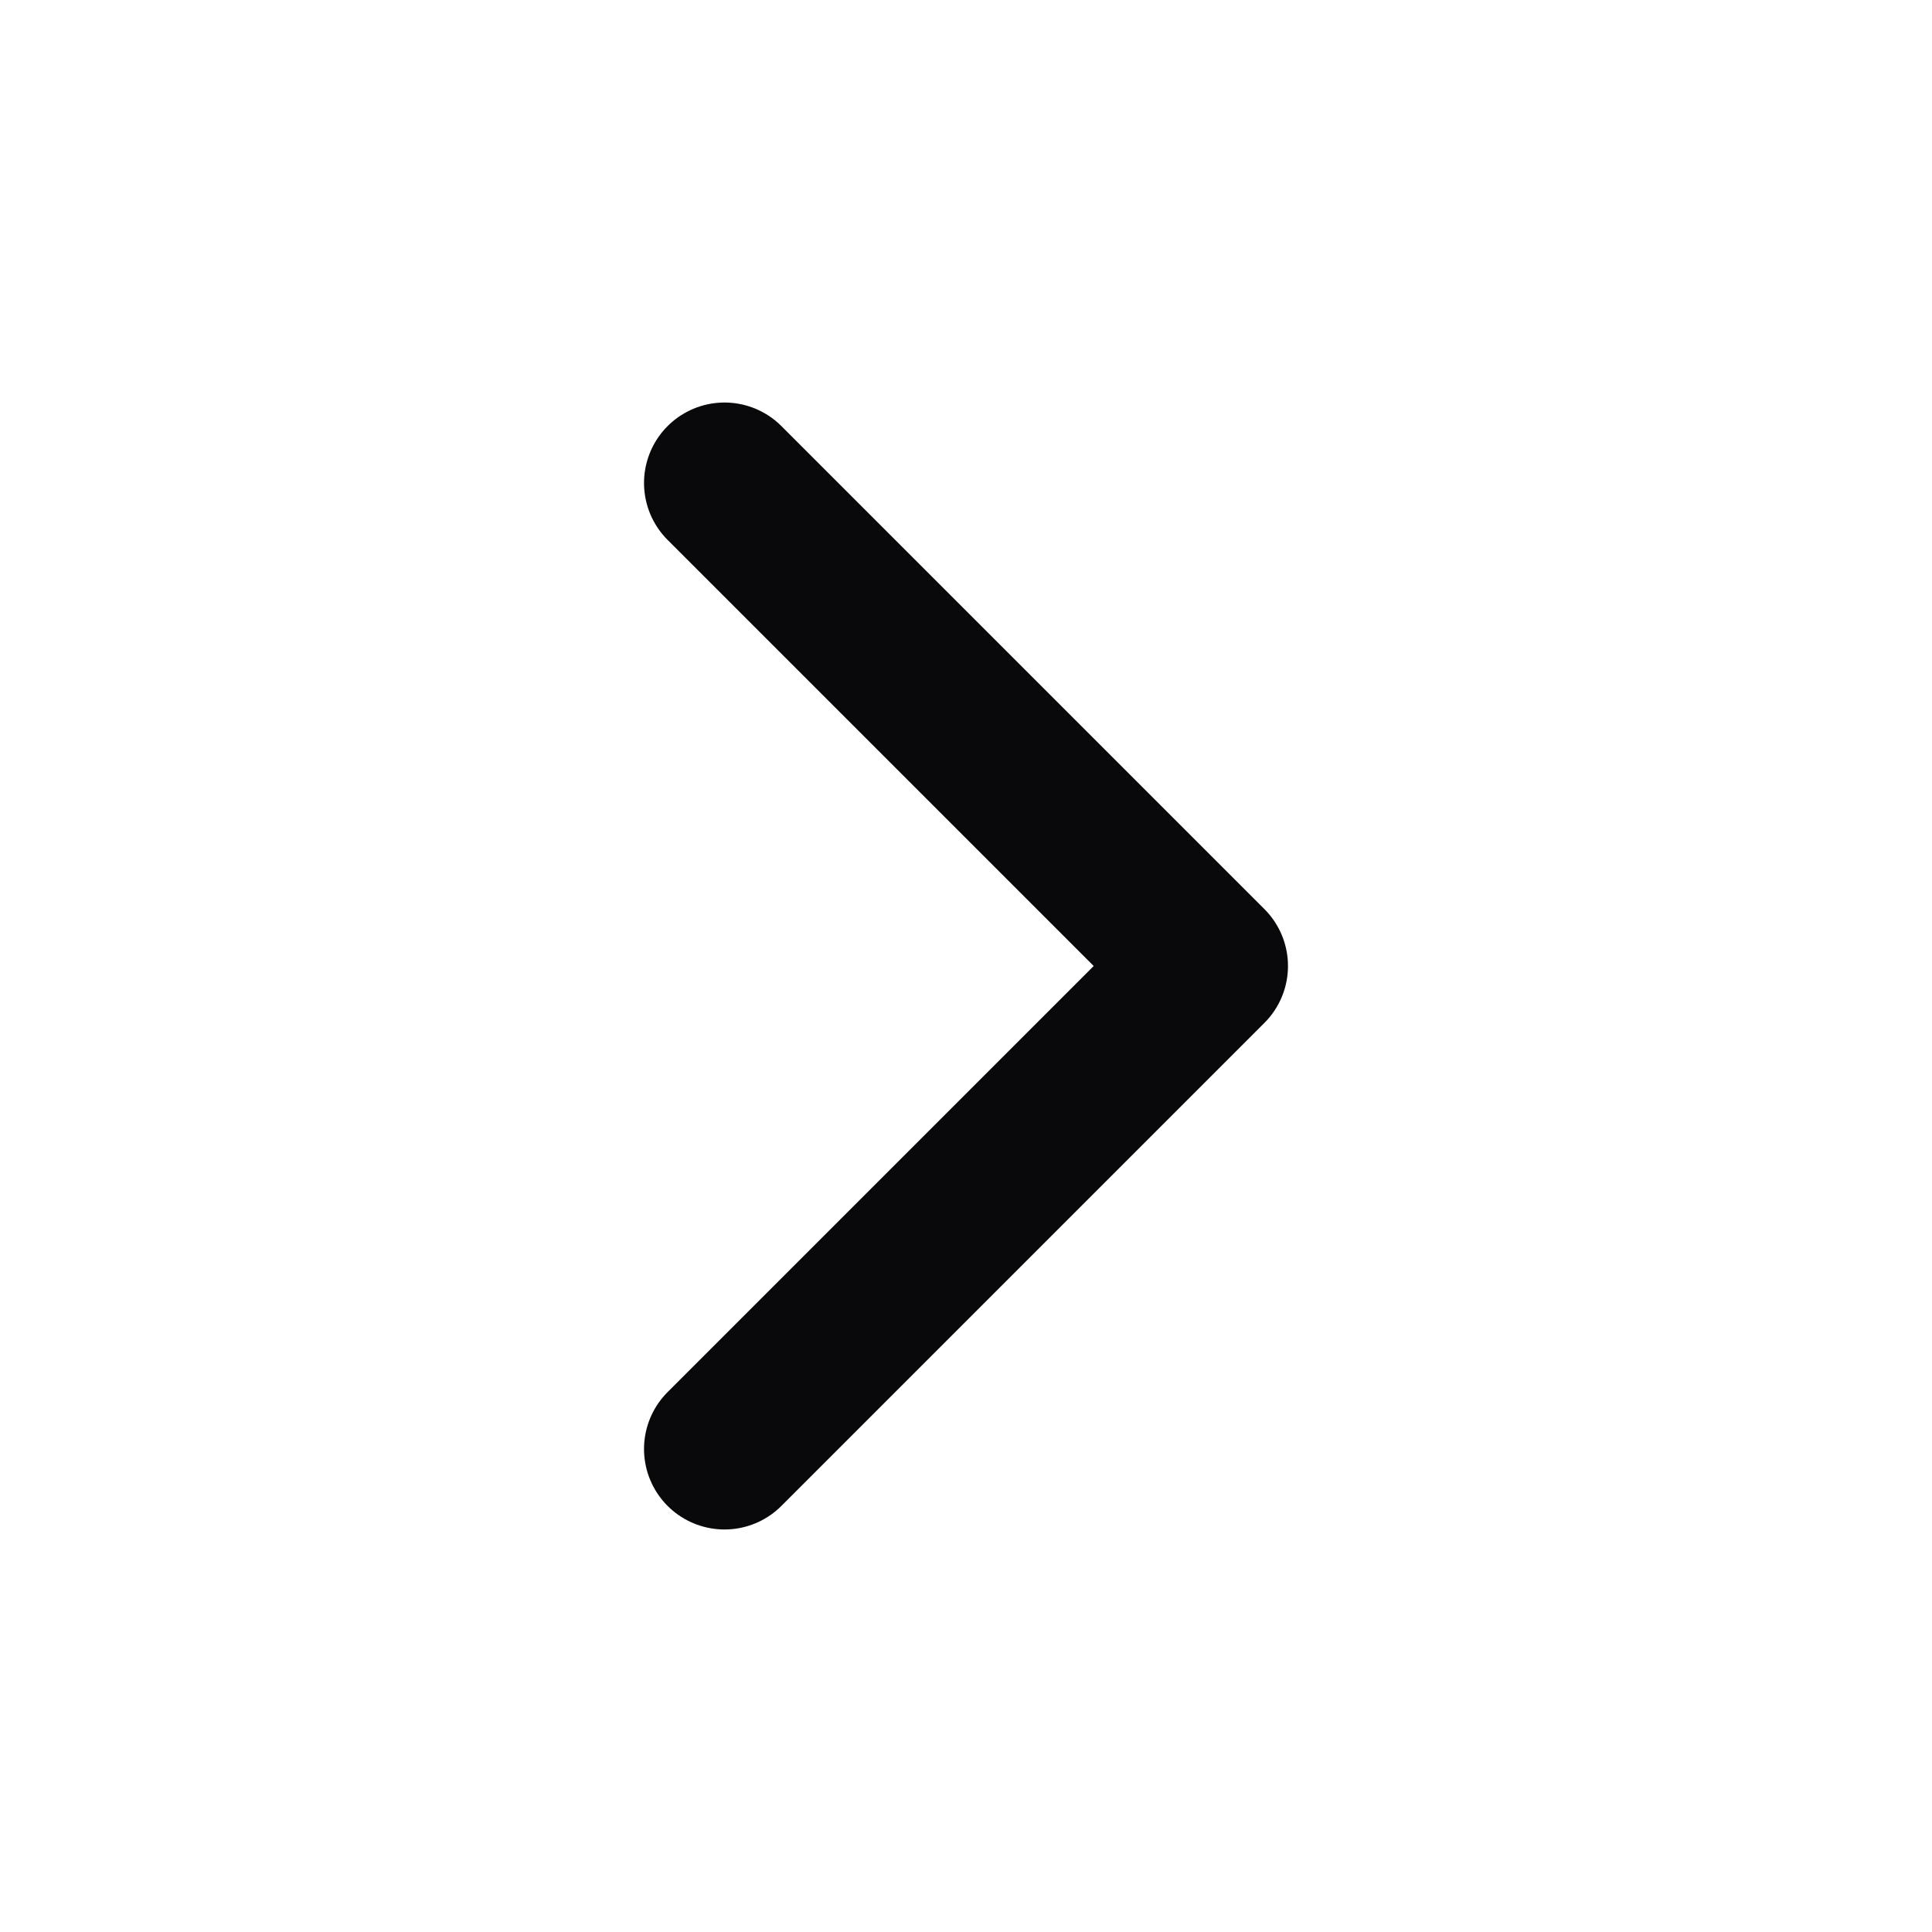
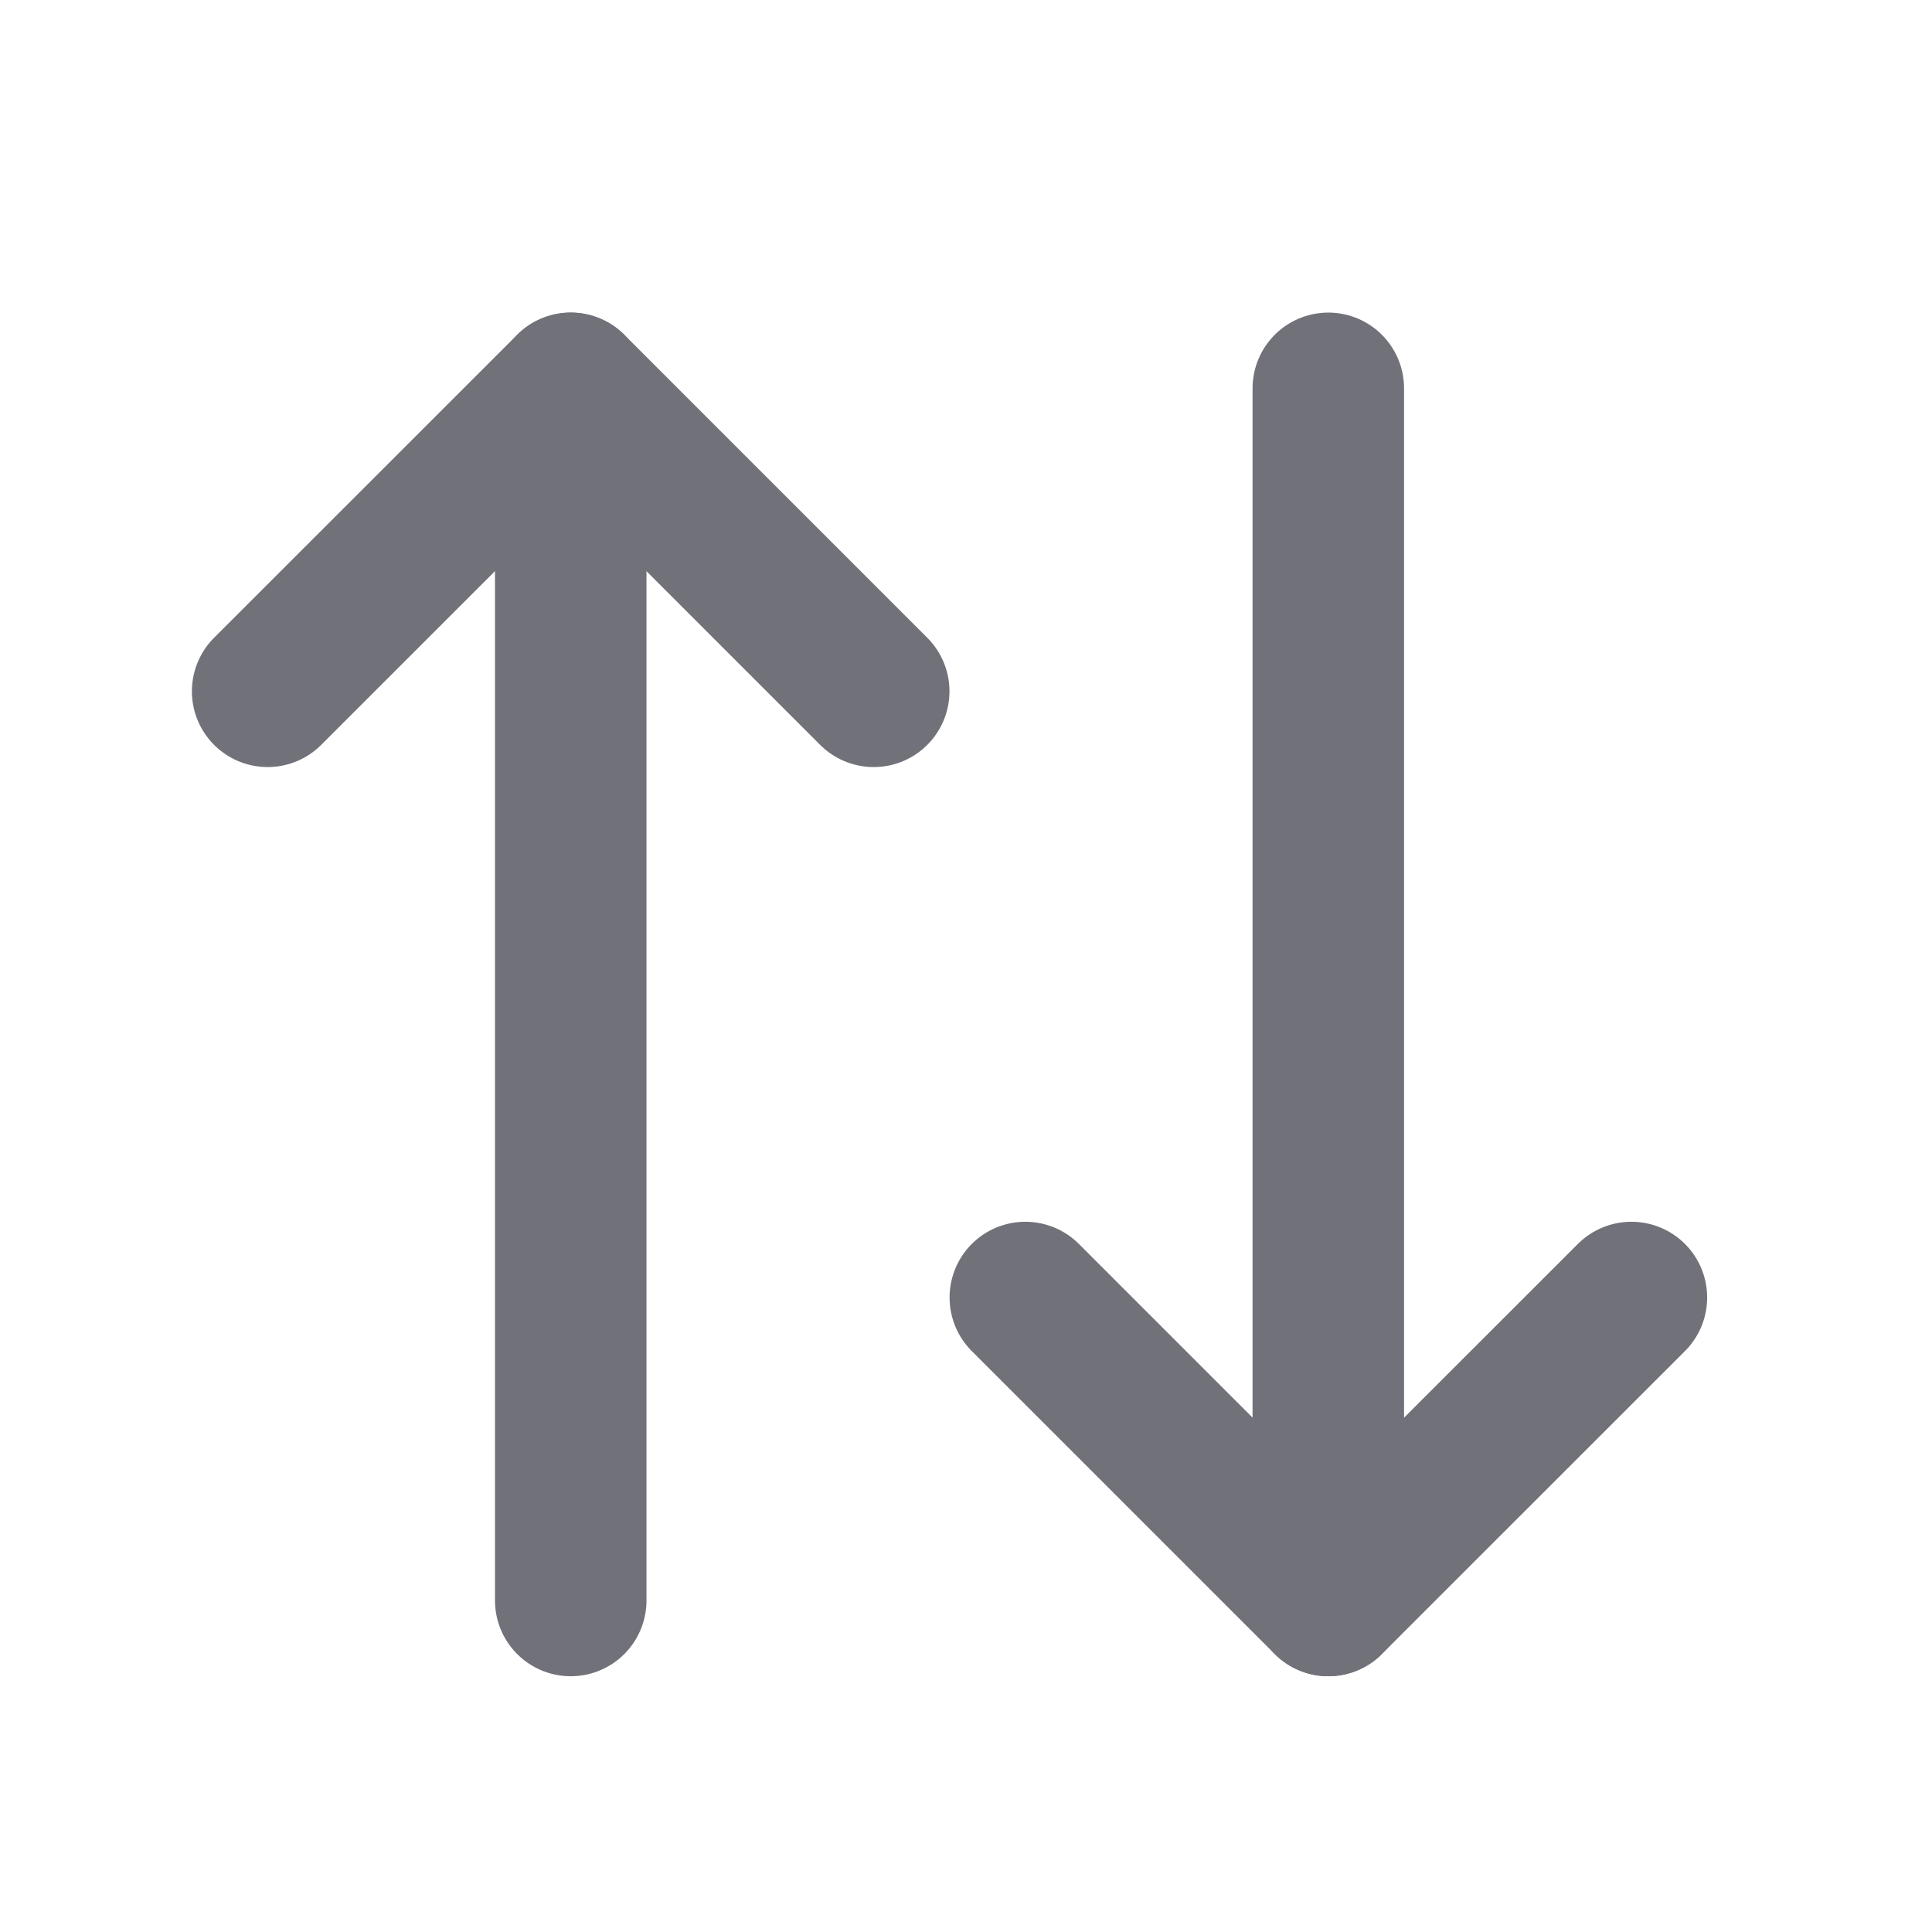
- <svg xmlns="http://www.w3.org/2000/svg" width="16" height="16" viewBox="0 0 16 16" fill="none">
-   <path d="M6 12L10 8L6 4" stroke="#09090B" stroke-width="1.333" stroke-linecap="round" stroke-linejoin="round" />
+ <svg xmlns="http://www.w3.org/2000/svg" width="17" height="17" viewBox="0 0 17 17" fill="none">
+   <path d="M14.355 11.417L11.688 14.083L9.022 11.417" stroke="#71717A" stroke-width="1.333" stroke-linecap="round" stroke-linejoin="round" />
+   <path d="M11.688 14.083V3.417" stroke="#71717A" stroke-width="1.333" stroke-linecap="round" stroke-linejoin="round" />
+   <path d="M2.355 6.083L5.022 3.417L7.688 6.083" stroke="#71717A" stroke-width="1.333" stroke-linecap="round" stroke-linejoin="round" />
+   <path d="M5.022 3.417V14.083" stroke="#71717A" stroke-width="1.333" stroke-linecap="round" stroke-linejoin="round" />
</svg>
